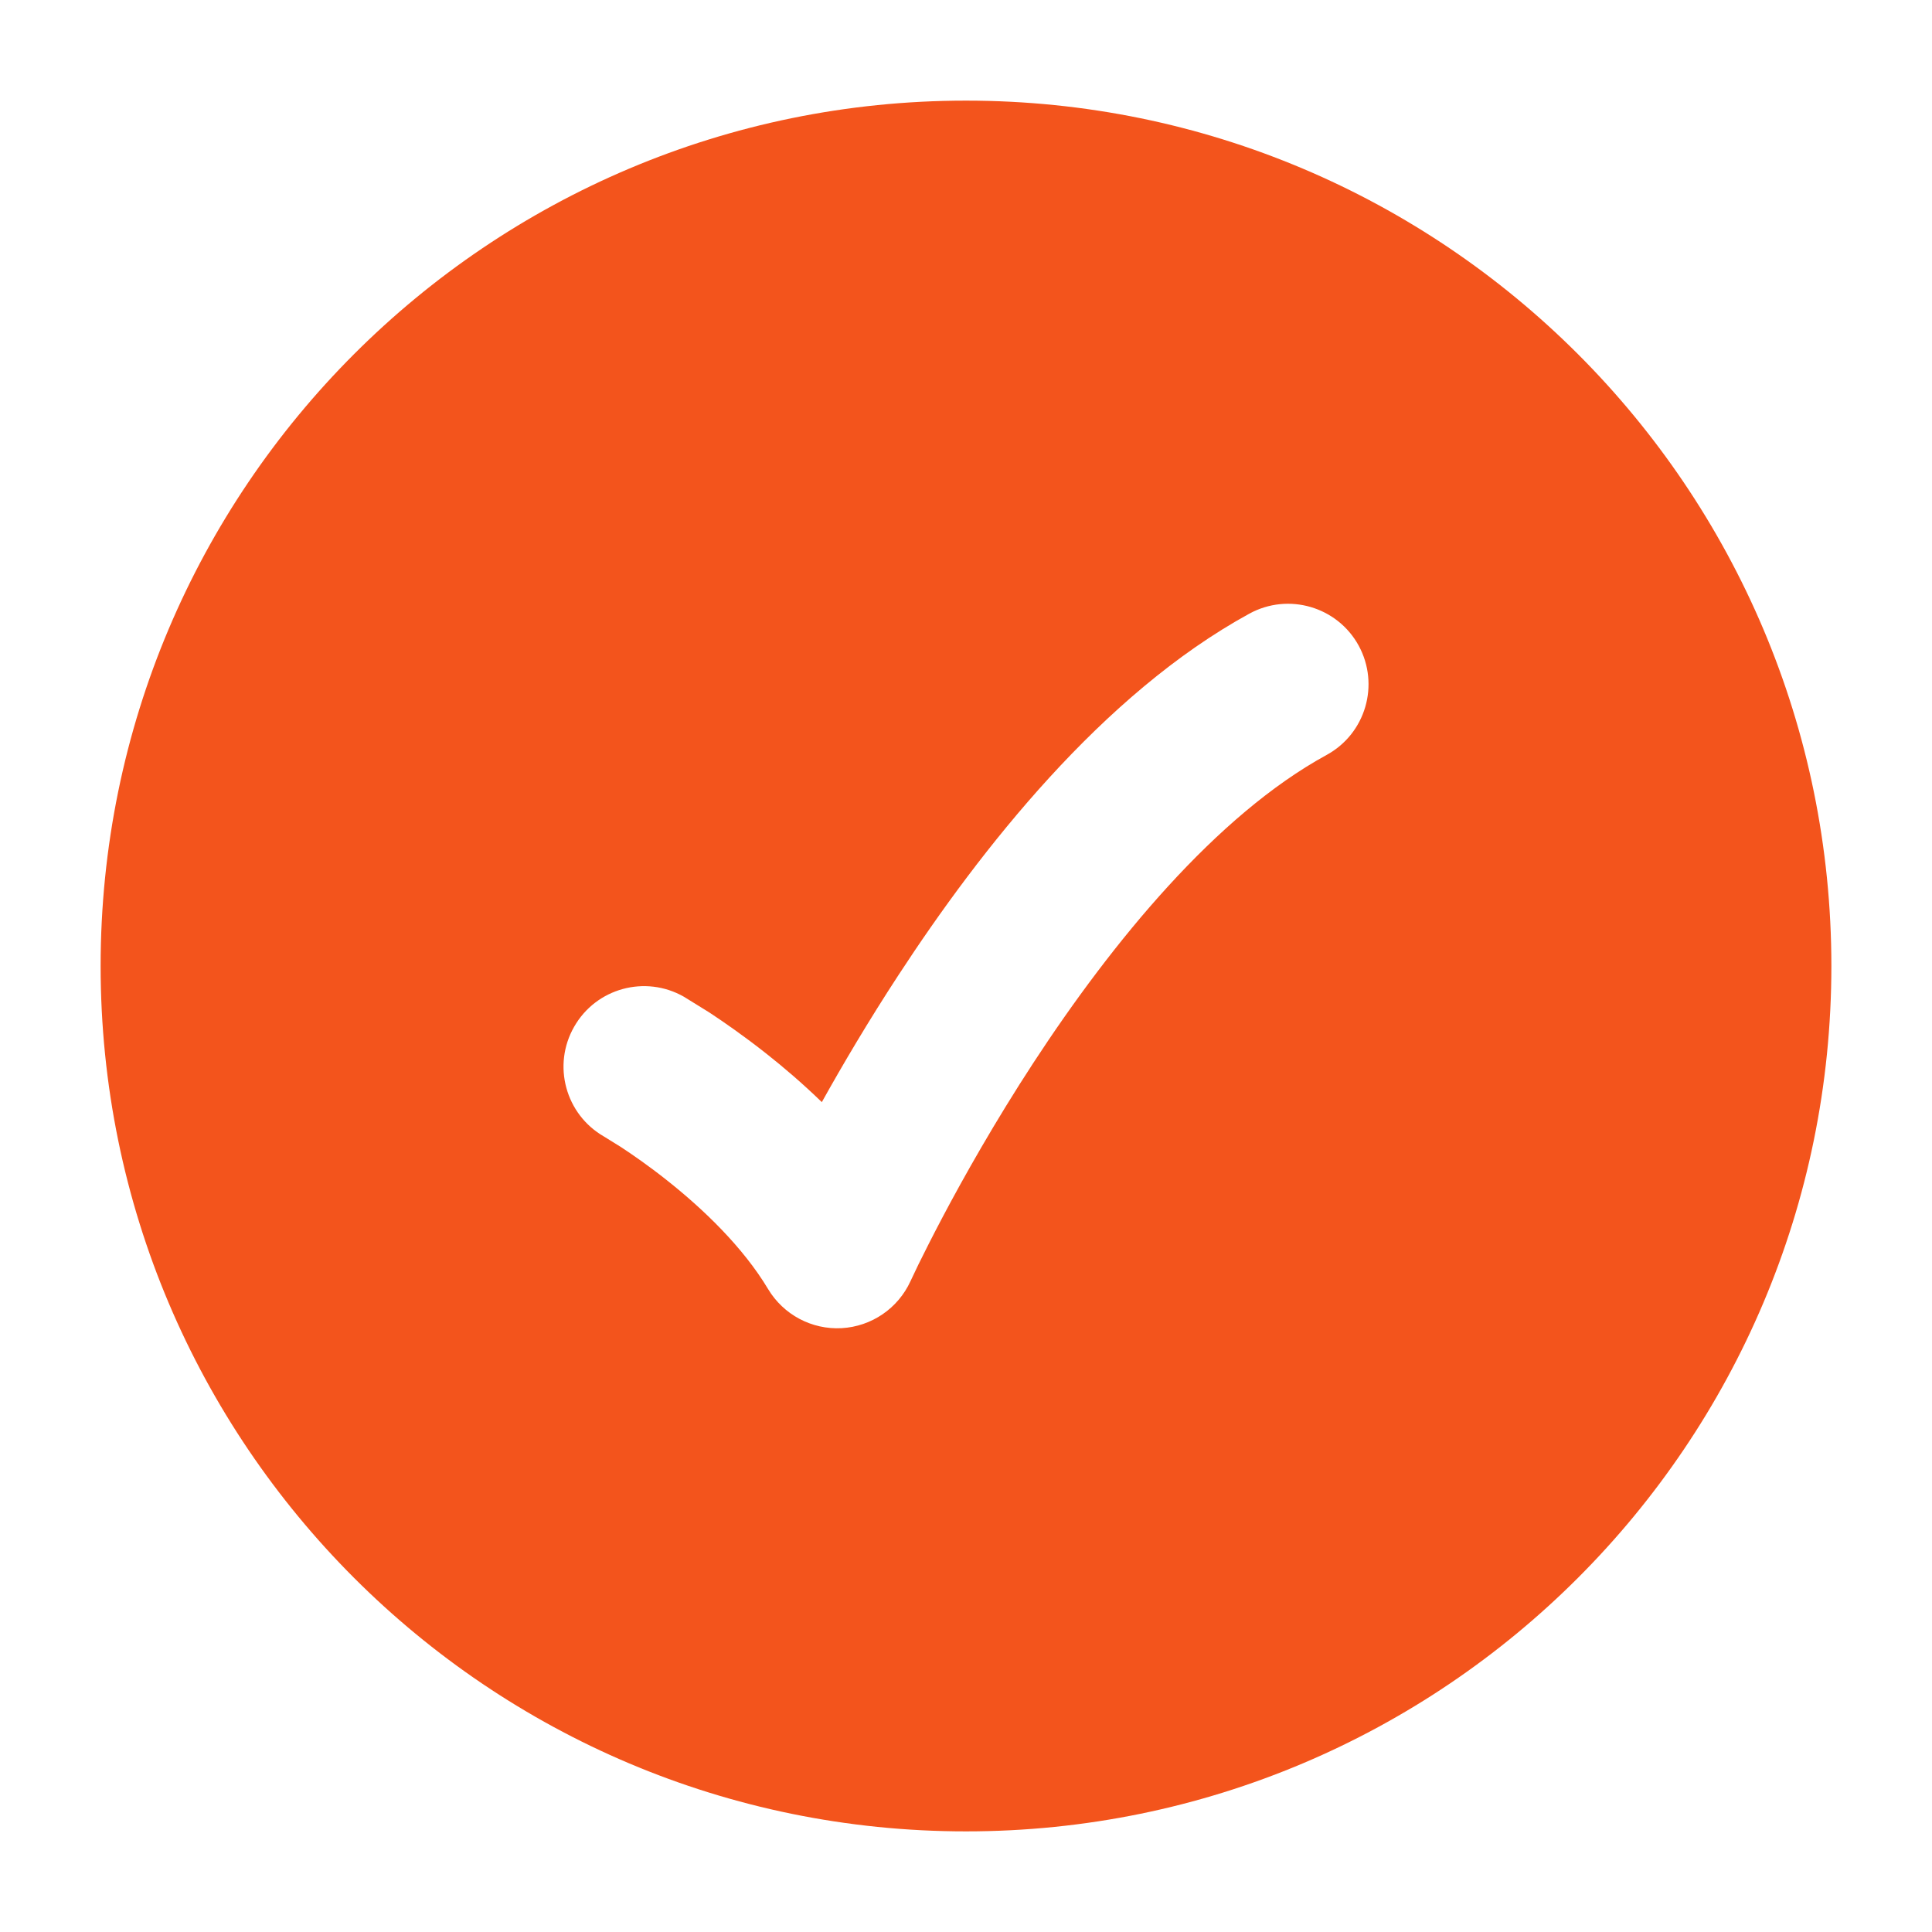
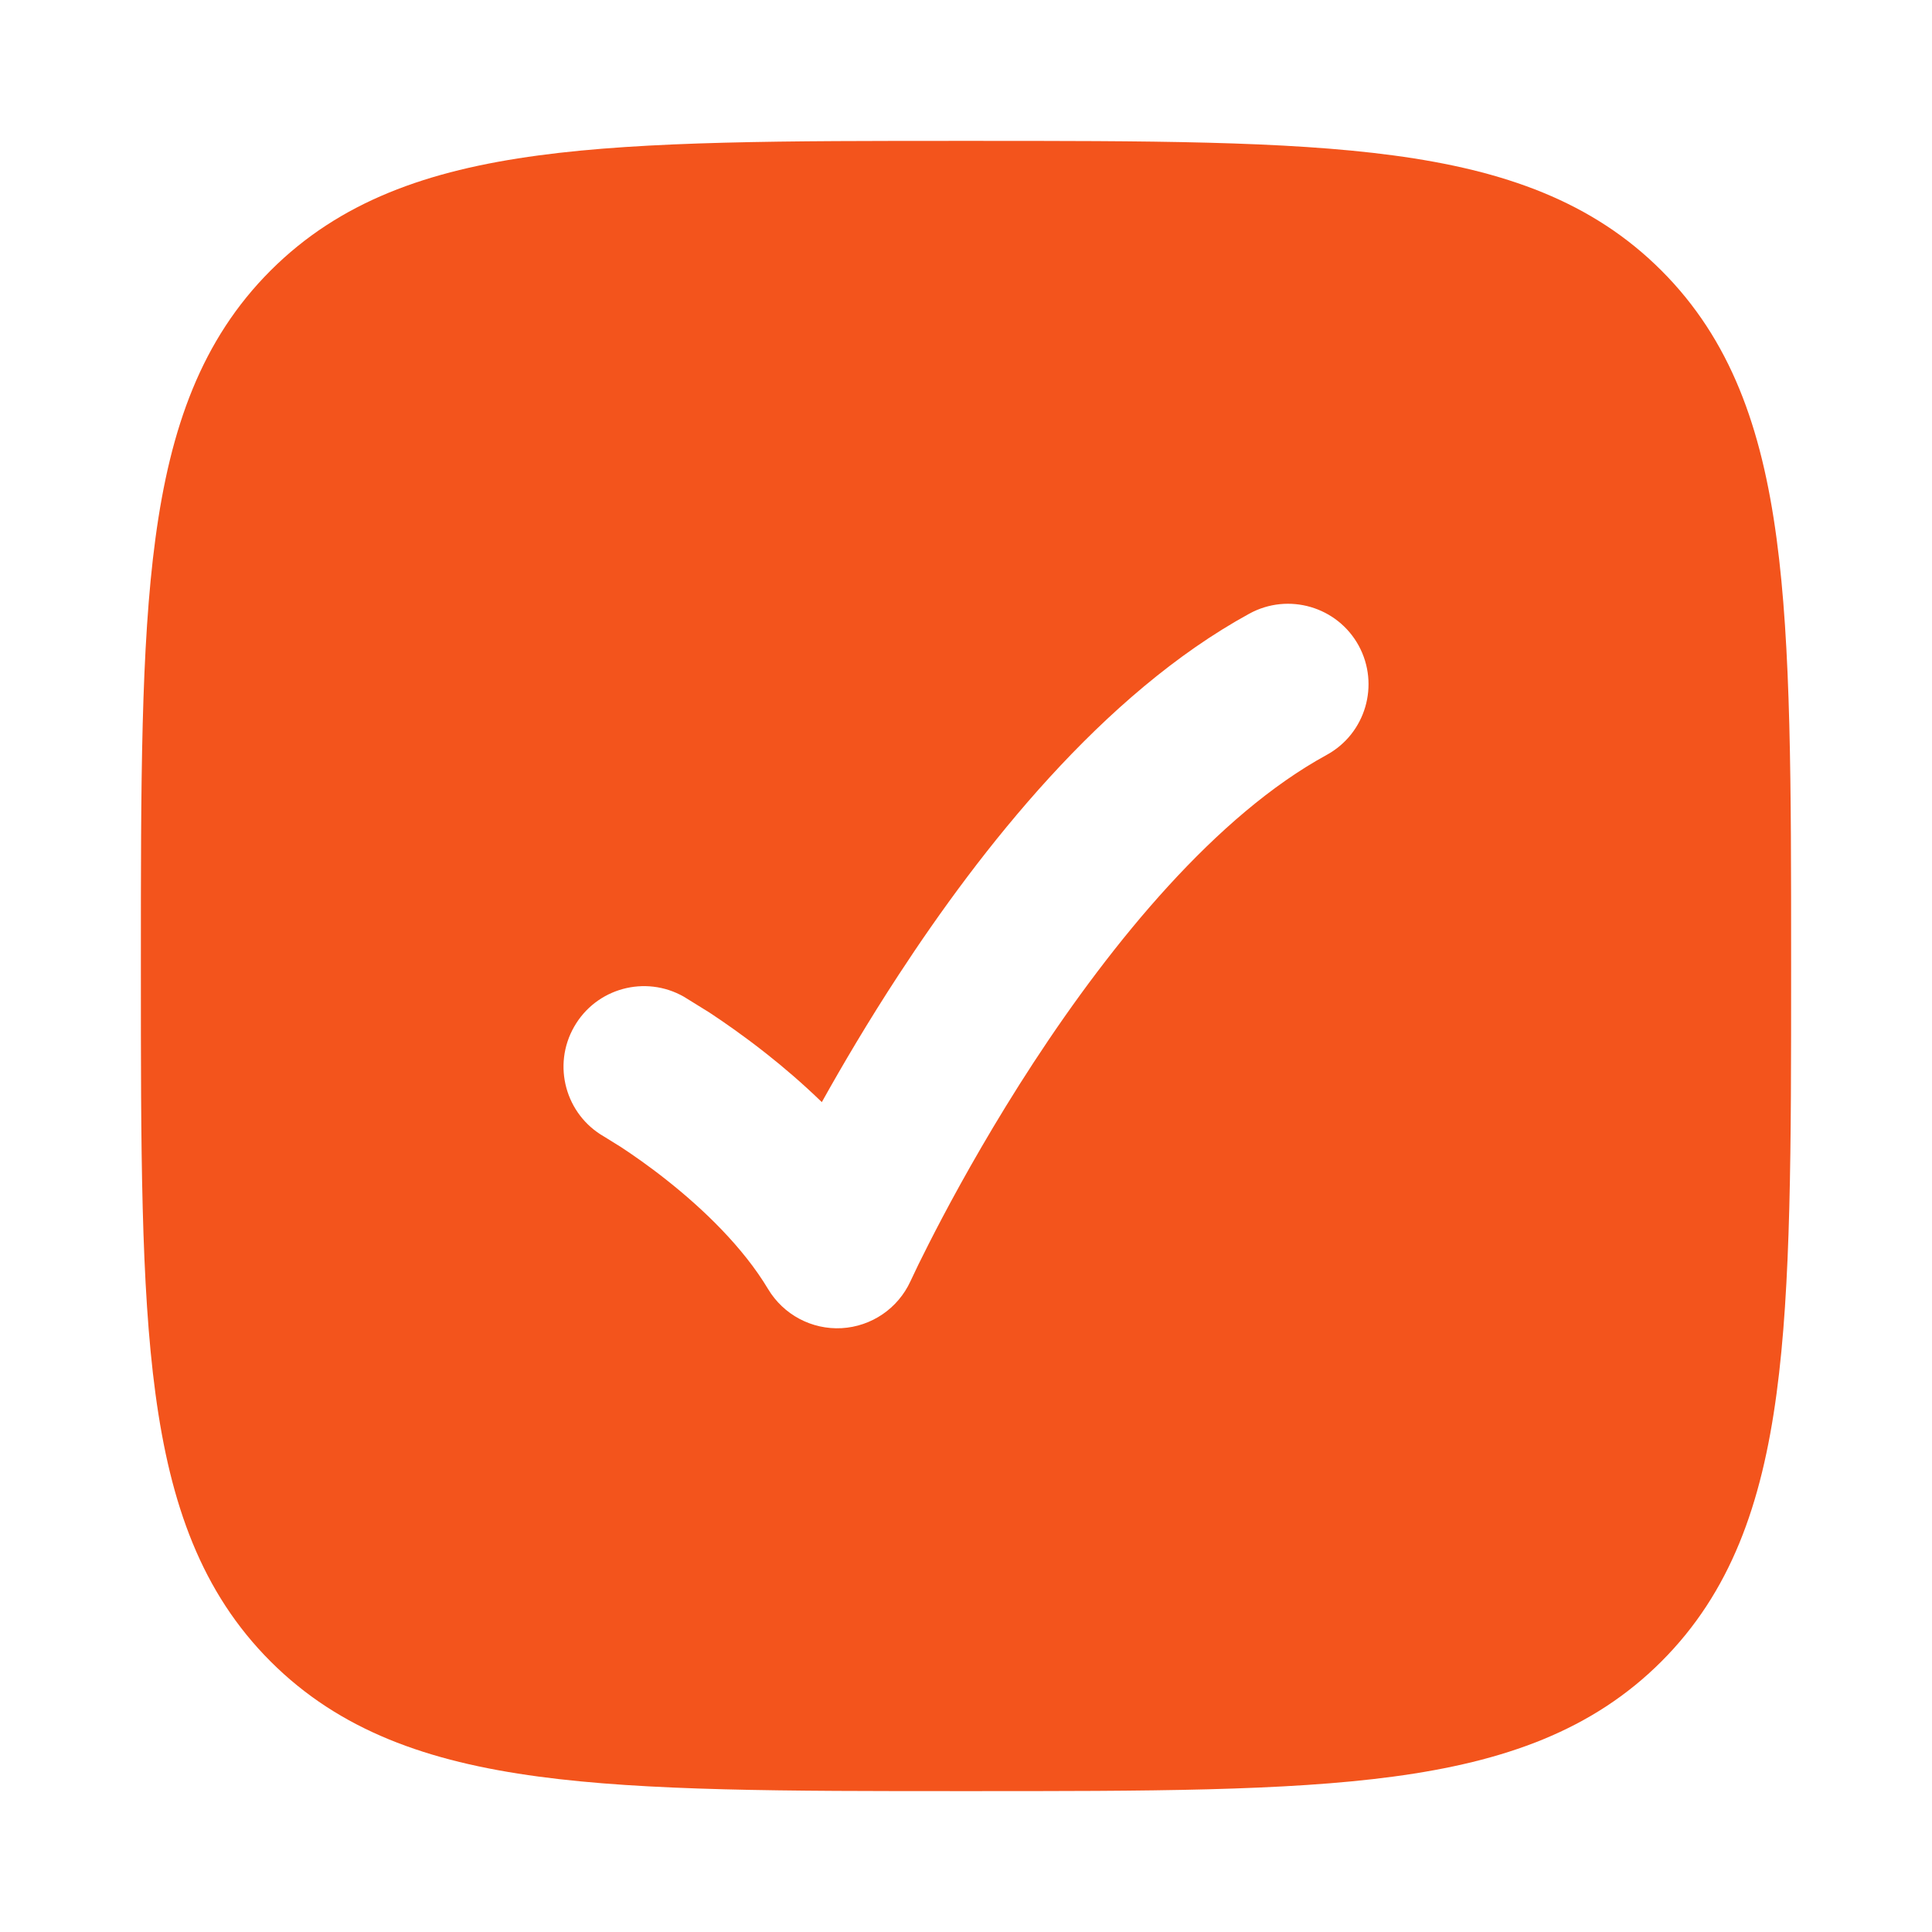
<svg xmlns="http://www.w3.org/2000/svg" width="24" height="24" viewBox="0 0 24 24" fill="none">
-   <g id="checkmark-circle-01">
-     <path id="Vector" fill-rule="evenodd" clip-rule="evenodd" d="M12 22.75C6.063 22.75 1.25 17.937 1.25 12C1.25 6.063 6.063 1.25 12 1.25C17.937 1.25 22.75 6.063 22.75 12C22.75 17.937 17.937 22.75 12 22.75ZM16.48 9.378C16.965 9.113 17.142 8.505 16.878 8.02C16.613 7.536 16.005 7.358 15.52 7.623C13.692 8.623 12.18 10.553 11.163 12.11C10.787 12.685 10.466 13.23 10.209 13.691C9.97 13.459 9.733 13.257 9.52 13.089C9.243 12.87 8.993 12.697 8.811 12.577L8.496 12.382C8.016 12.108 7.405 12.275 7.132 12.755C6.858 13.234 7.025 13.845 7.504 14.119L7.715 14.25C7.858 14.344 8.058 14.482 8.28 14.658C8.738 15.02 9.231 15.494 9.542 16.014C9.733 16.332 10.084 16.519 10.455 16.499C10.826 16.478 11.155 16.254 11.31 15.916L11.408 15.71C11.476 15.572 11.577 15.37 11.709 15.12C11.973 14.621 12.358 13.937 12.837 13.203C13.821 11.697 15.109 10.127 16.48 9.378Z" fill="#F3541C" />
+   <g id="checkmark-square-01">
+     <path id="Vector" fill-rule="evenodd" clip-rule="evenodd" d="M12.057 1.75C14.248 1.75 15.969 1.75 17.312 1.931C18.689 2.116 19.781 2.503 20.639 3.361C21.497 4.219 21.884 5.311 22.069 6.688C22.25 8.031 22.25 9.752 22.25 11.943V12.057C22.25 14.248 22.25 15.969 22.069 17.312C21.884 18.689 21.497 19.781 20.639 20.639C19.781 21.497 18.689 21.884 17.312 22.069C15.969 22.25 14.248 22.25 12.057 22.25H11.943C9.752 22.25 8.031 22.25 6.688 22.069C5.311 21.884 4.219 21.497 3.361 20.639C2.503 19.781 2.116 18.689 1.931 17.312C1.75 15.969 1.75 14.248 1.75 12.057V11.943C1.75 9.752 1.75 8.031 1.931 6.688C2.116 5.311 2.503 4.219 3.361 3.361C4.219 2.503 5.311 2.116 6.688 1.931C8.031 1.75 9.752 1.75 11.943 1.75H12.057ZM16.878 8.02C17.142 8.505 16.965 9.113 16.48 9.378C15.109 10.127 13.821 11.697 12.837 13.203C12.358 13.937 11.973 14.621 11.709 15.12C11.577 15.37 11.476 15.572 11.408 15.71L11.31 15.916C11.155 16.254 10.826 16.478 10.455 16.499C10.084 16.519 9.733 16.332 9.542 16.014C9.231 15.494 8.738 15.02 8.28 14.658C8.058 14.482 7.858 14.344 7.715 14.25L7.504 14.119C7.025 13.845 6.858 13.234 7.132 12.755C7.405 12.275 8.016 12.108 8.496 12.382L8.811 12.577C8.993 12.697 9.243 12.87 9.52 13.089C9.733 13.257 9.97 13.459 10.209 13.691C10.466 13.23 10.787 12.685 11.163 12.11C12.18 10.553 13.692 8.623 15.52 7.623C16.005 7.358 16.613 7.536 16.878 8.02Z" fill="#F3541C" />
  </g>
</svg>
